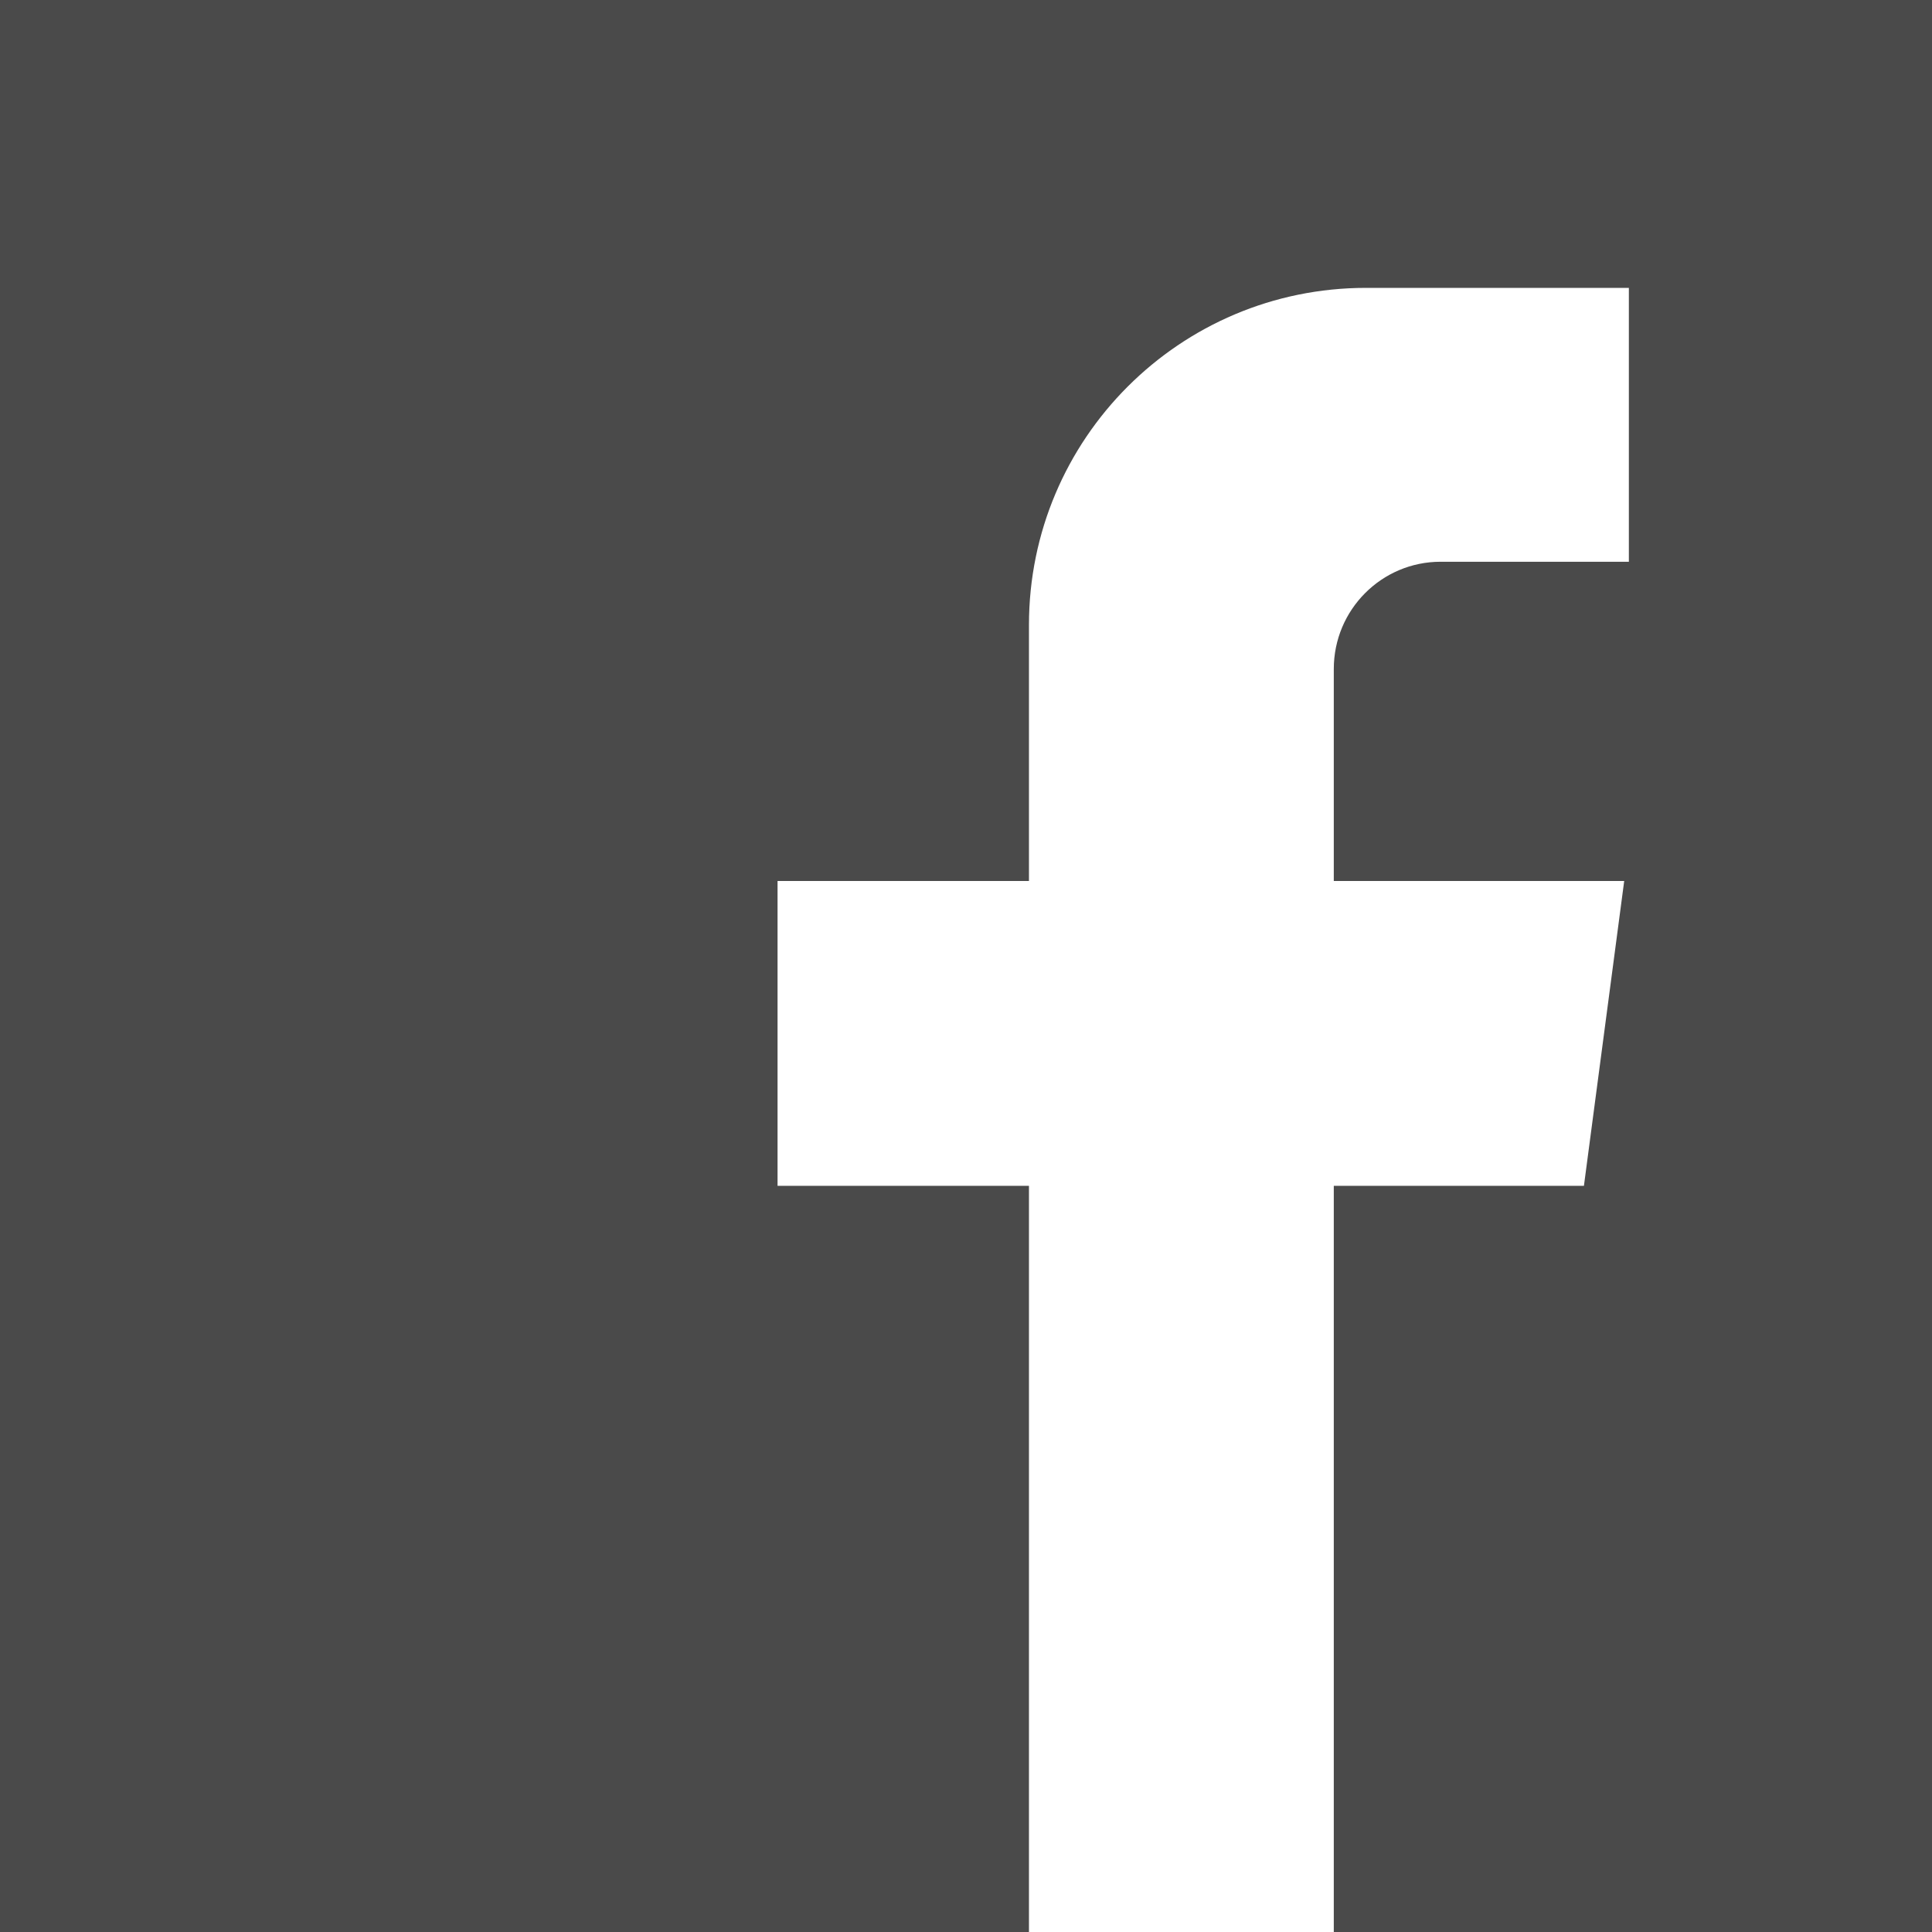
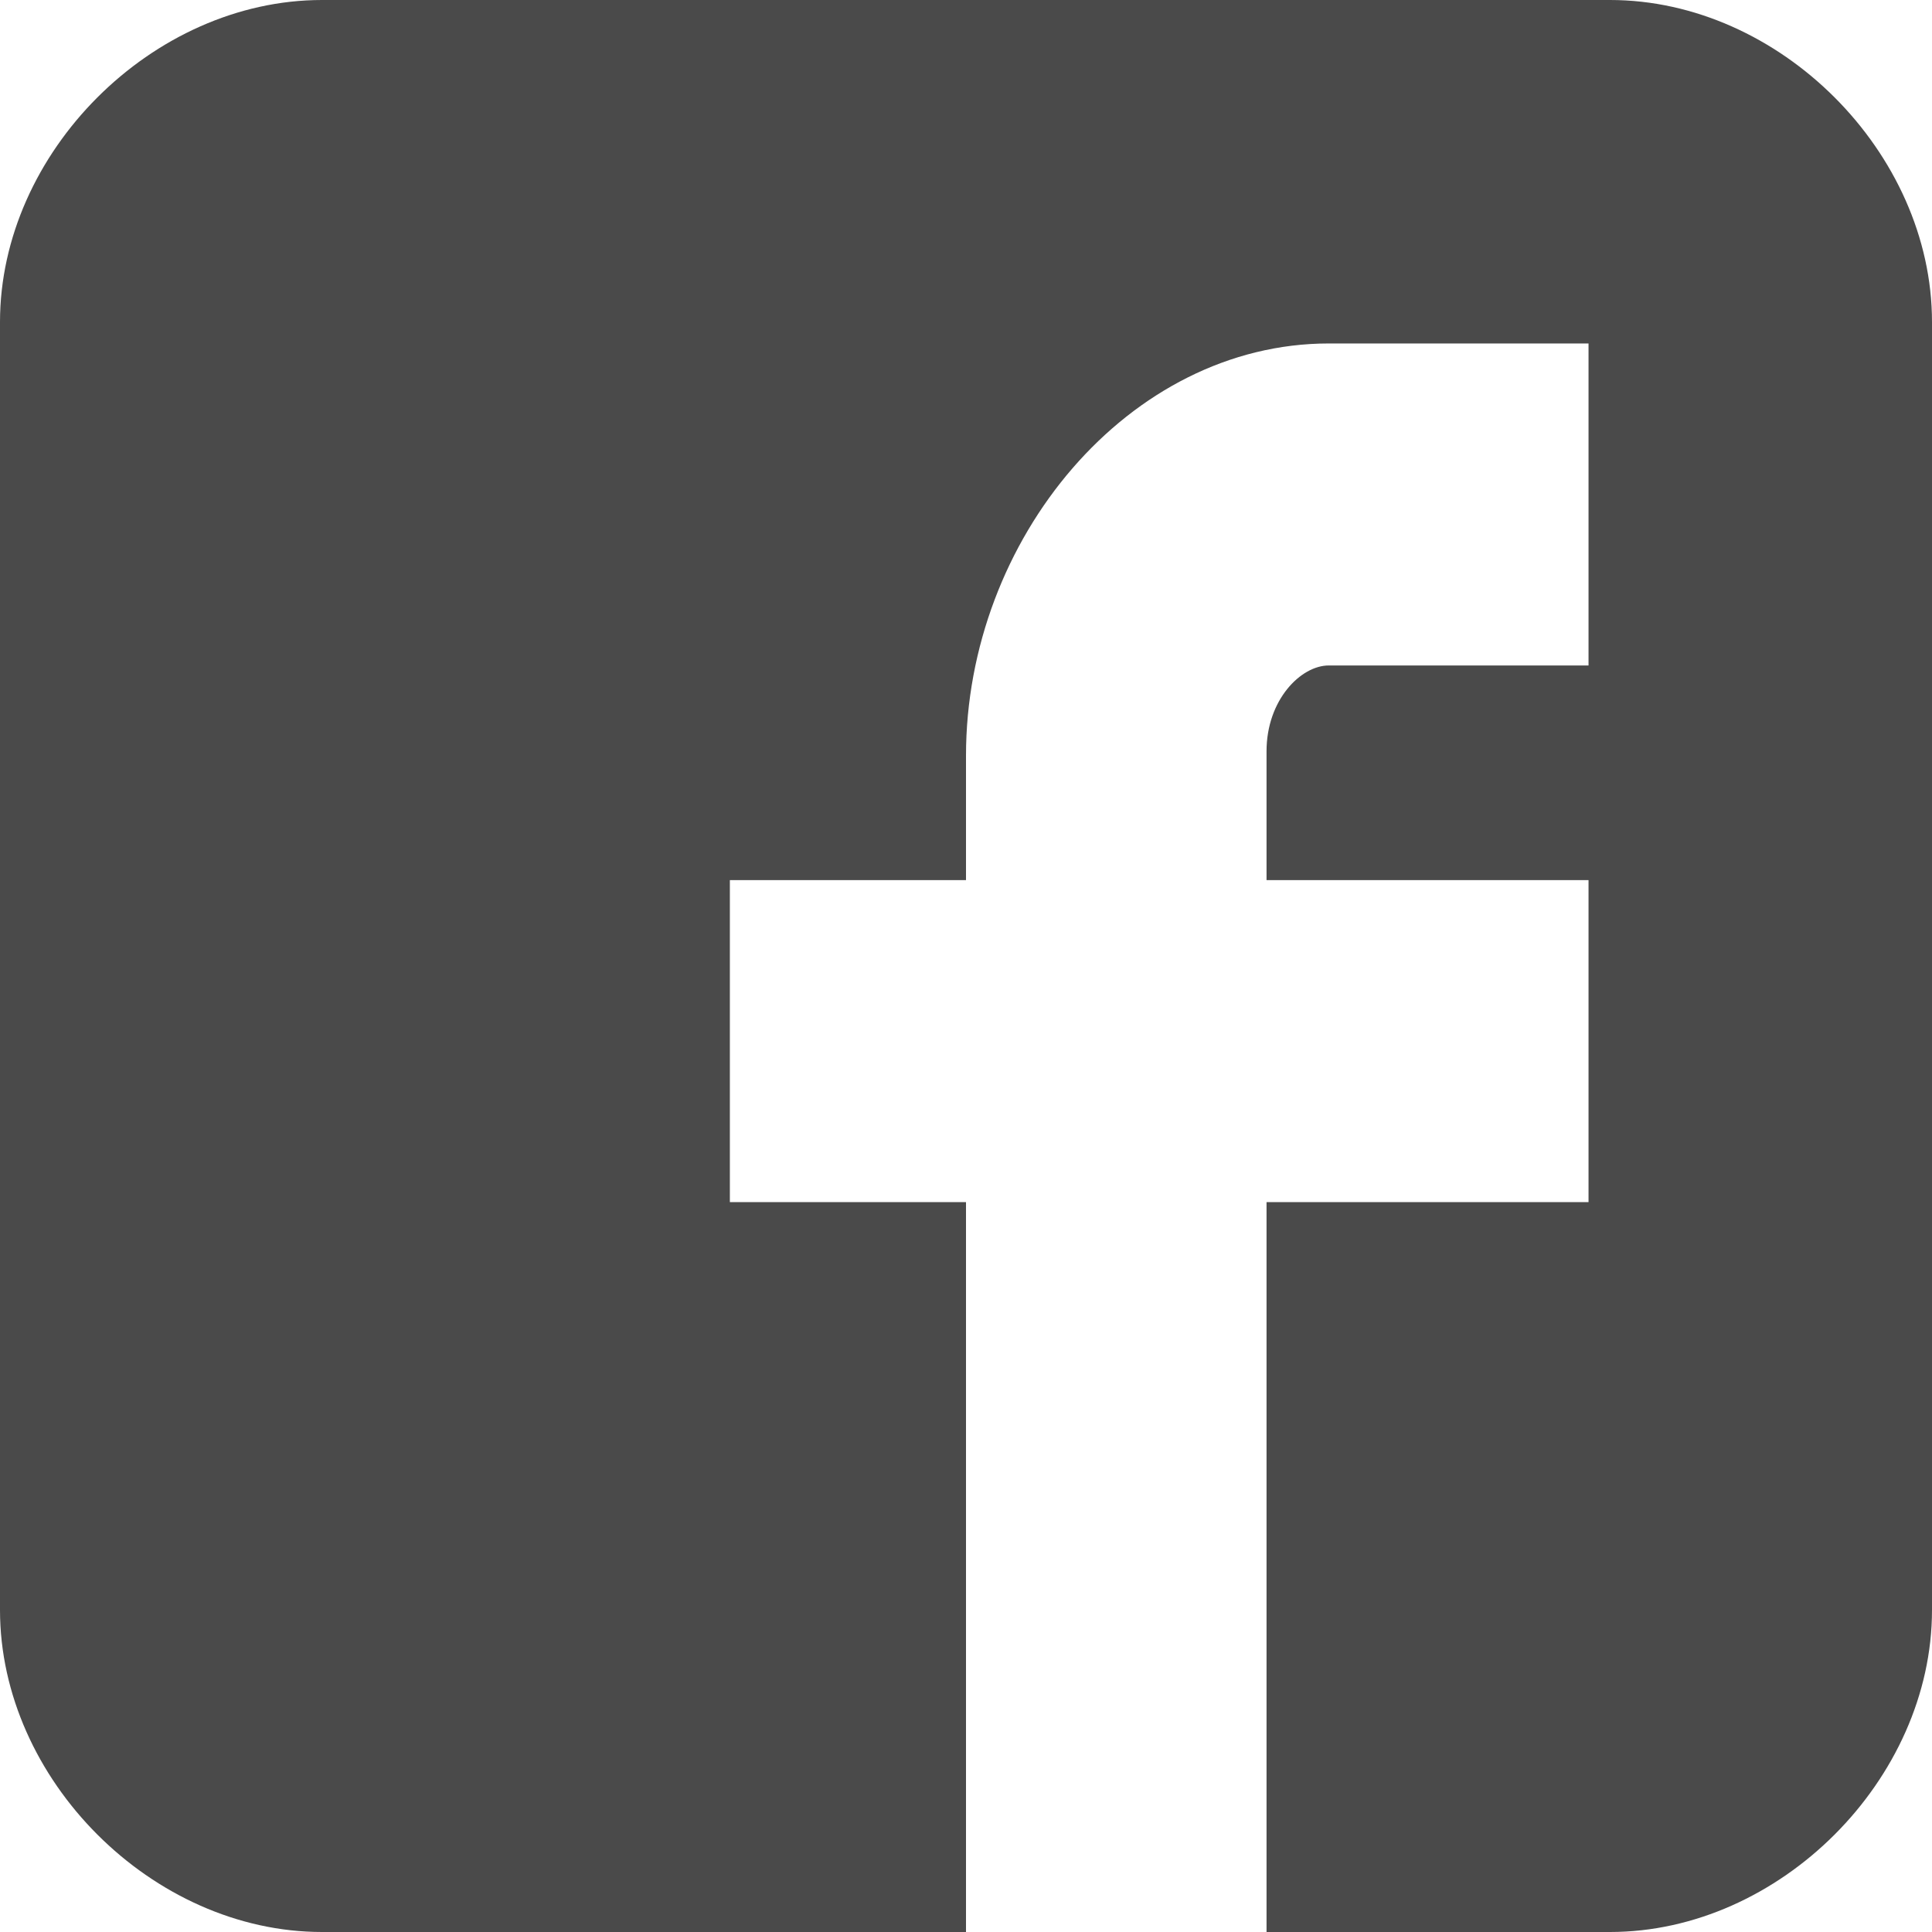
- <svg xmlns="http://www.w3.org/2000/svg" version="1.1" id="Capa_1" x="0px" y="0px" viewBox="0 0 455.7 455.7" style="enable-background:new 0 0 455.7 455.7;" xml:space="preserve">
+ <svg xmlns="http://www.w3.org/2000/svg" version="1.1" id="Capa_1" x="0px" y="0px" viewBox="0 0 90 90" style="enable-background:new 0 0 90 90;" xml:space="preserve">
  <style type="text/css">
	.st0{fill:#4A4A4A;}
</style>
-   <path class="st0" d="M0,0v455.7h242.7v-176h-59.3v-71.9h59.3v-60.4c0-43.9,35.6-79.5,79.5-79.5h62v64.6h-44.4  c-13.9,0-25.2,11.3-25.2,25.3v50h68.5l-9.5,71.9h-59v176h141.2V0H0z" />
+   <g>
+     <path id="Facebook__x28_alt_x29_" class="st0" d="M90,15c0-7.9-7.1-15-15-15H15C7.1,0,0,7.1,0,15v60c0,7.9,7.1,15,15,15h30V56H34   V41h11v-5.8C45,25.1,52.6,16,61.9,16H74v15H61.9c-1.3,0-2.9,1.6-2.9,4v6h15v15H59v34h16c7.9,0,15-7.1,15-15V15z" />
+   </g>
</svg>
